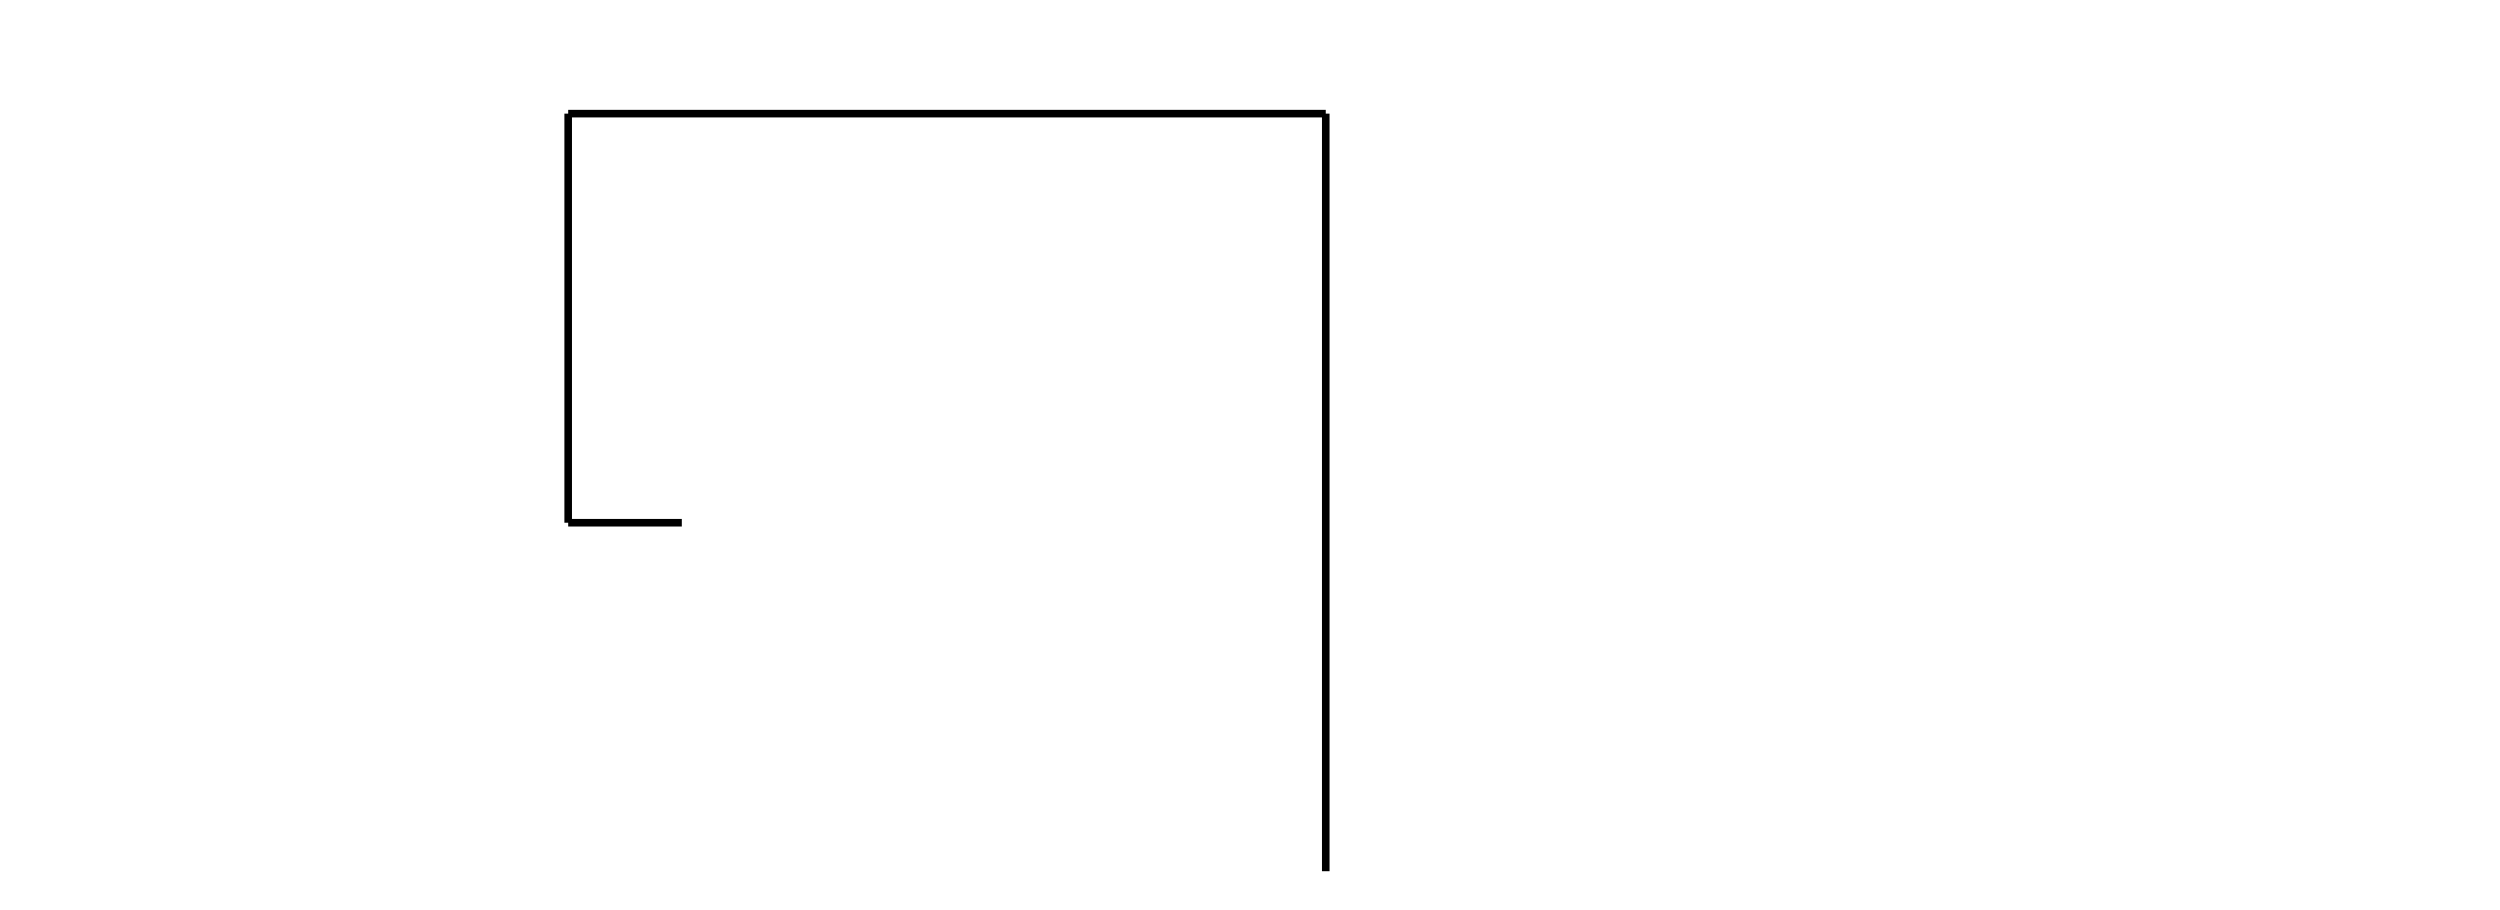
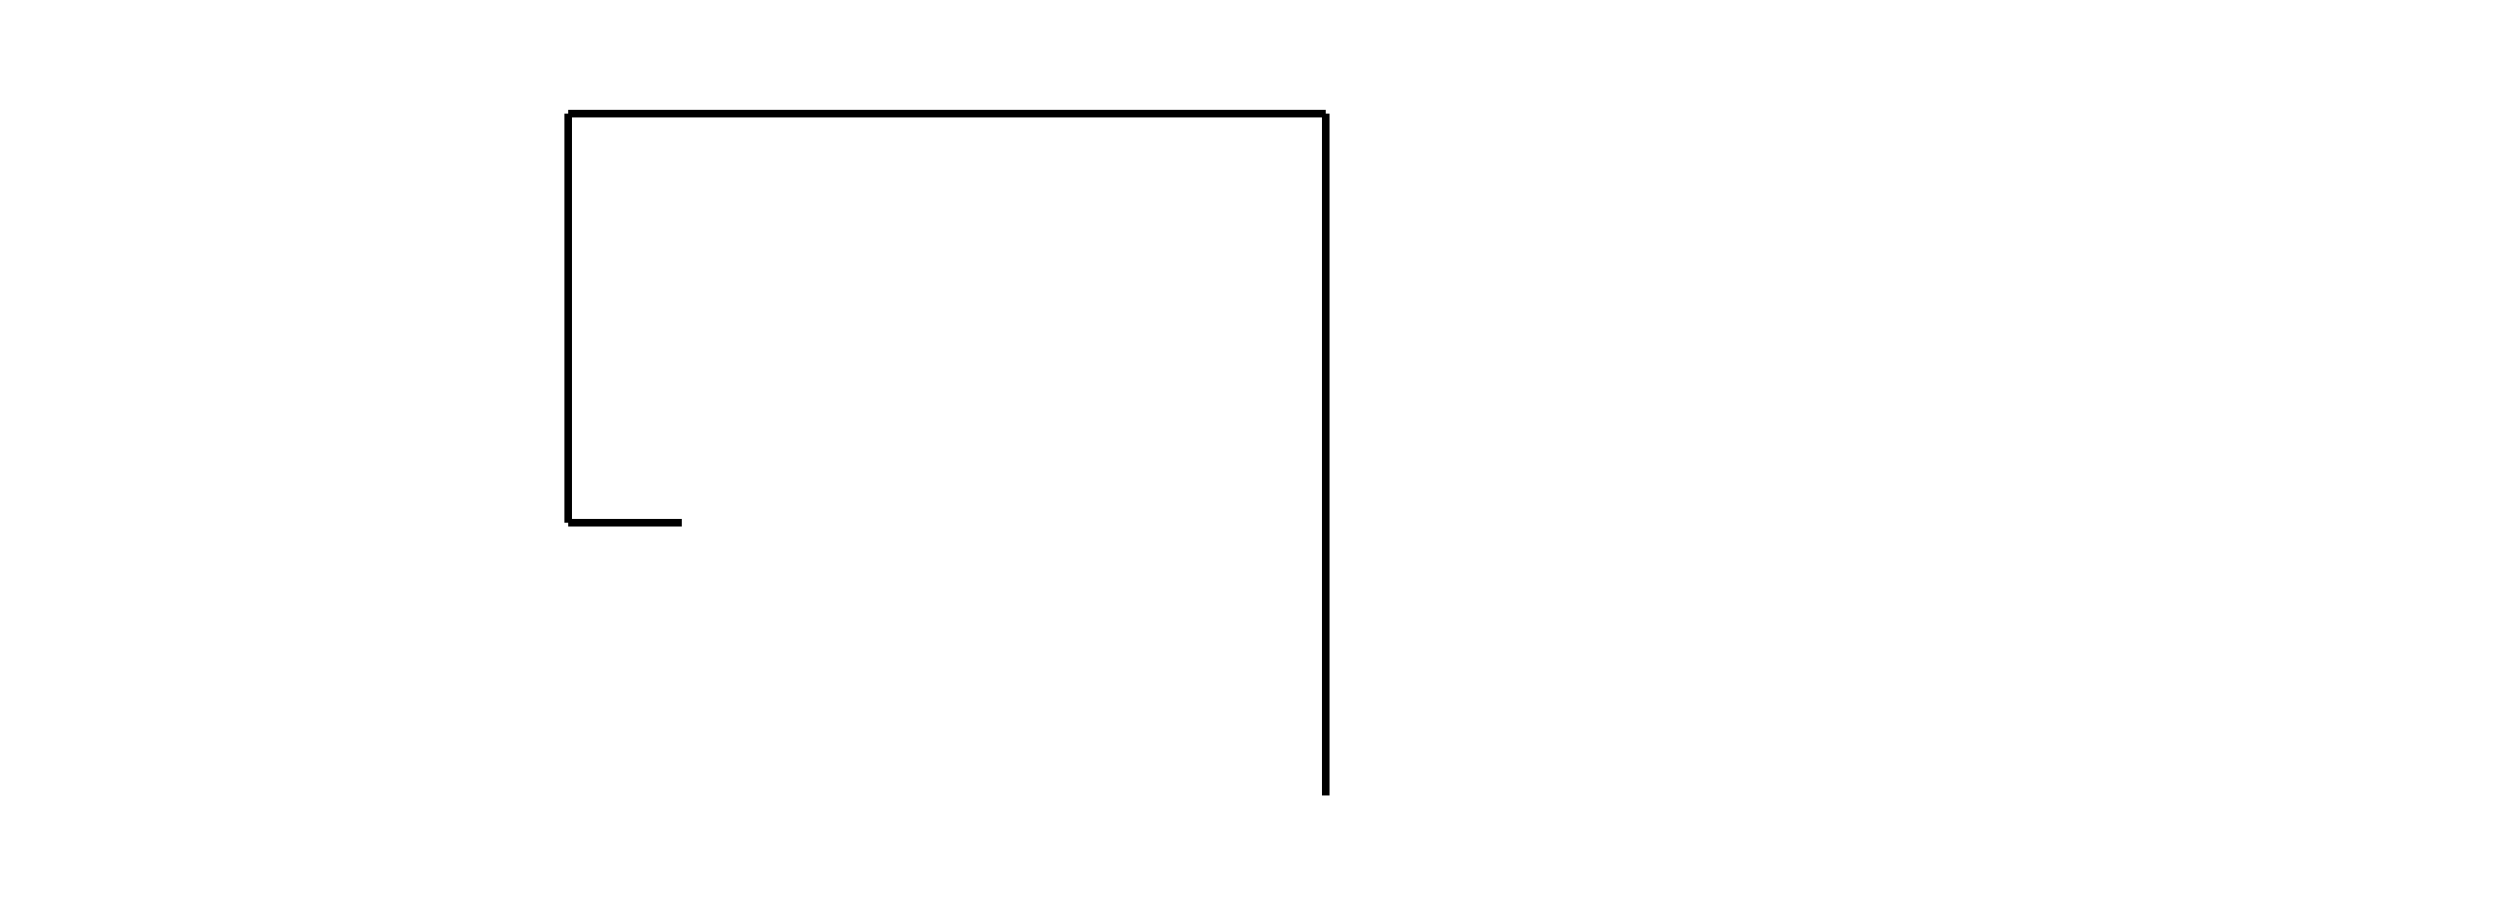
<svg xmlns="http://www.w3.org/2000/svg" version="1.1" height="480" width="1320">
  <style>
    .wall {
      stroke: black;
      stroke-width: 4;
      fill: none;
    }
  </style>
  <path class="wall" d="M 360 276 l -60 0" />
  <path class="wall" d="M 300 276 l 0 -216" />
  <path class="wall" d="M 300 60 l 400 0" />
-   <path class="wall" d="M 700 60 l 0 400" />
+   <path class="wall" d="M 700 60 l 0 360" />
</svg>
